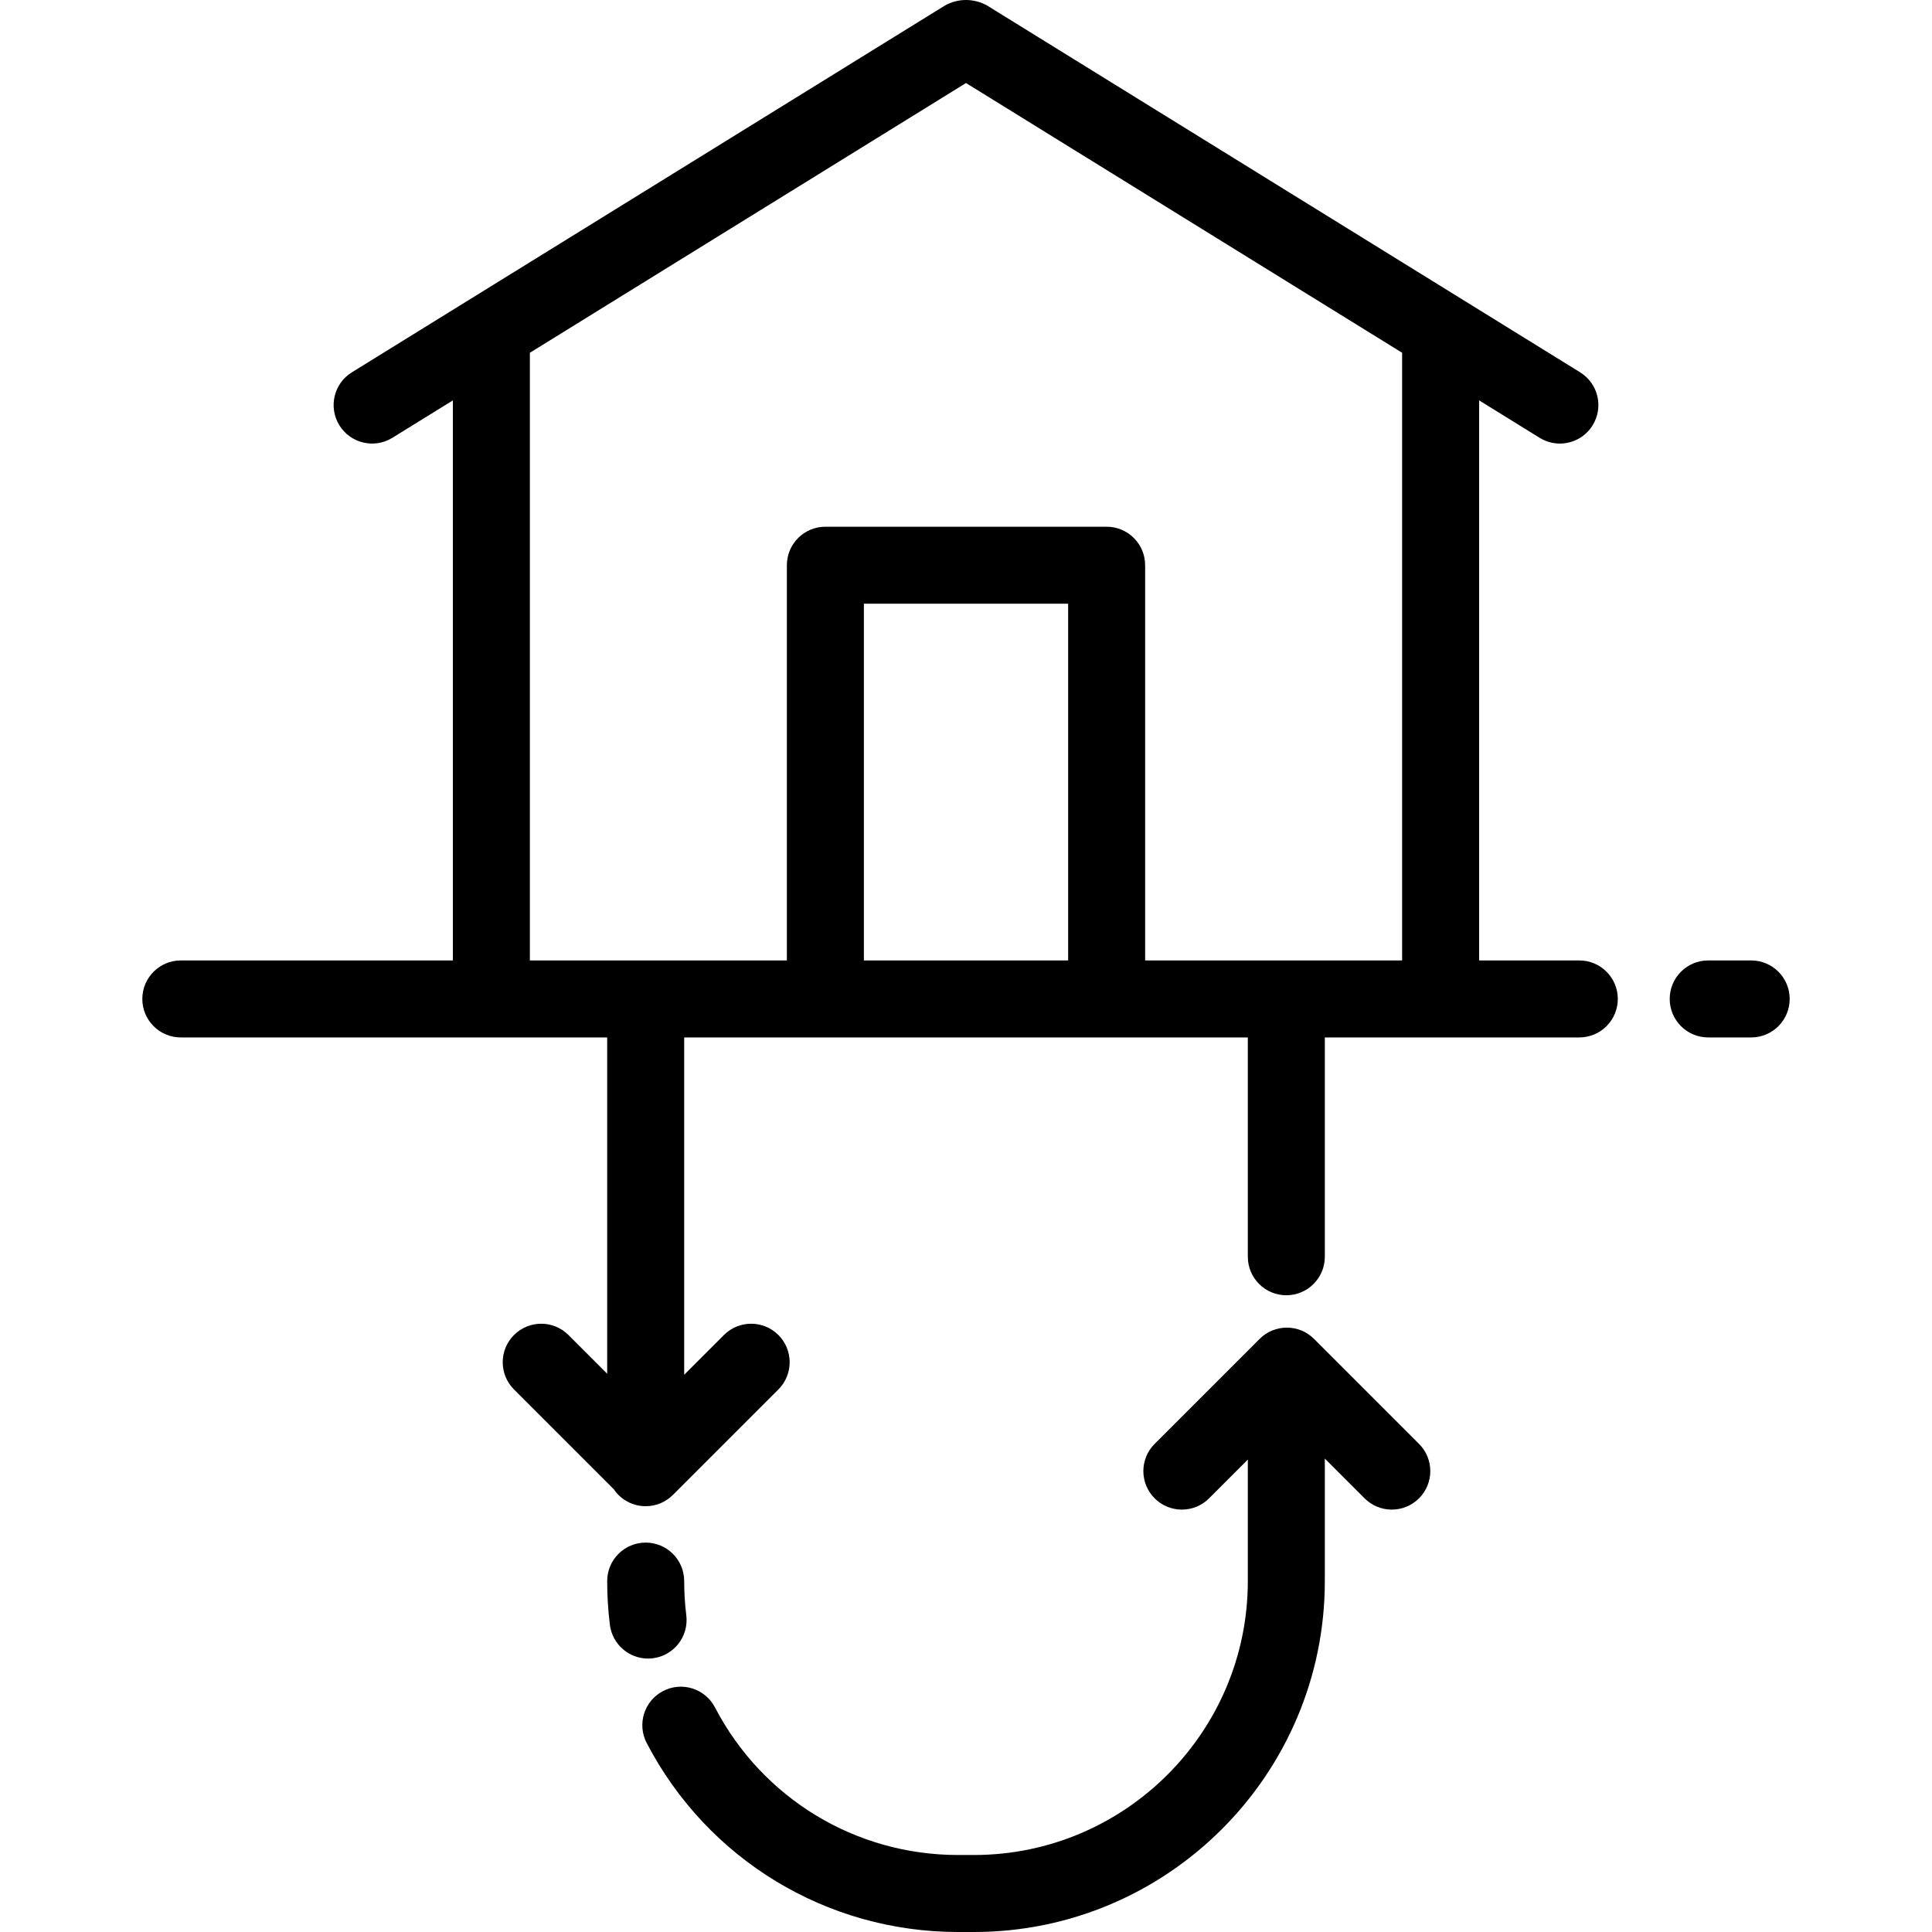
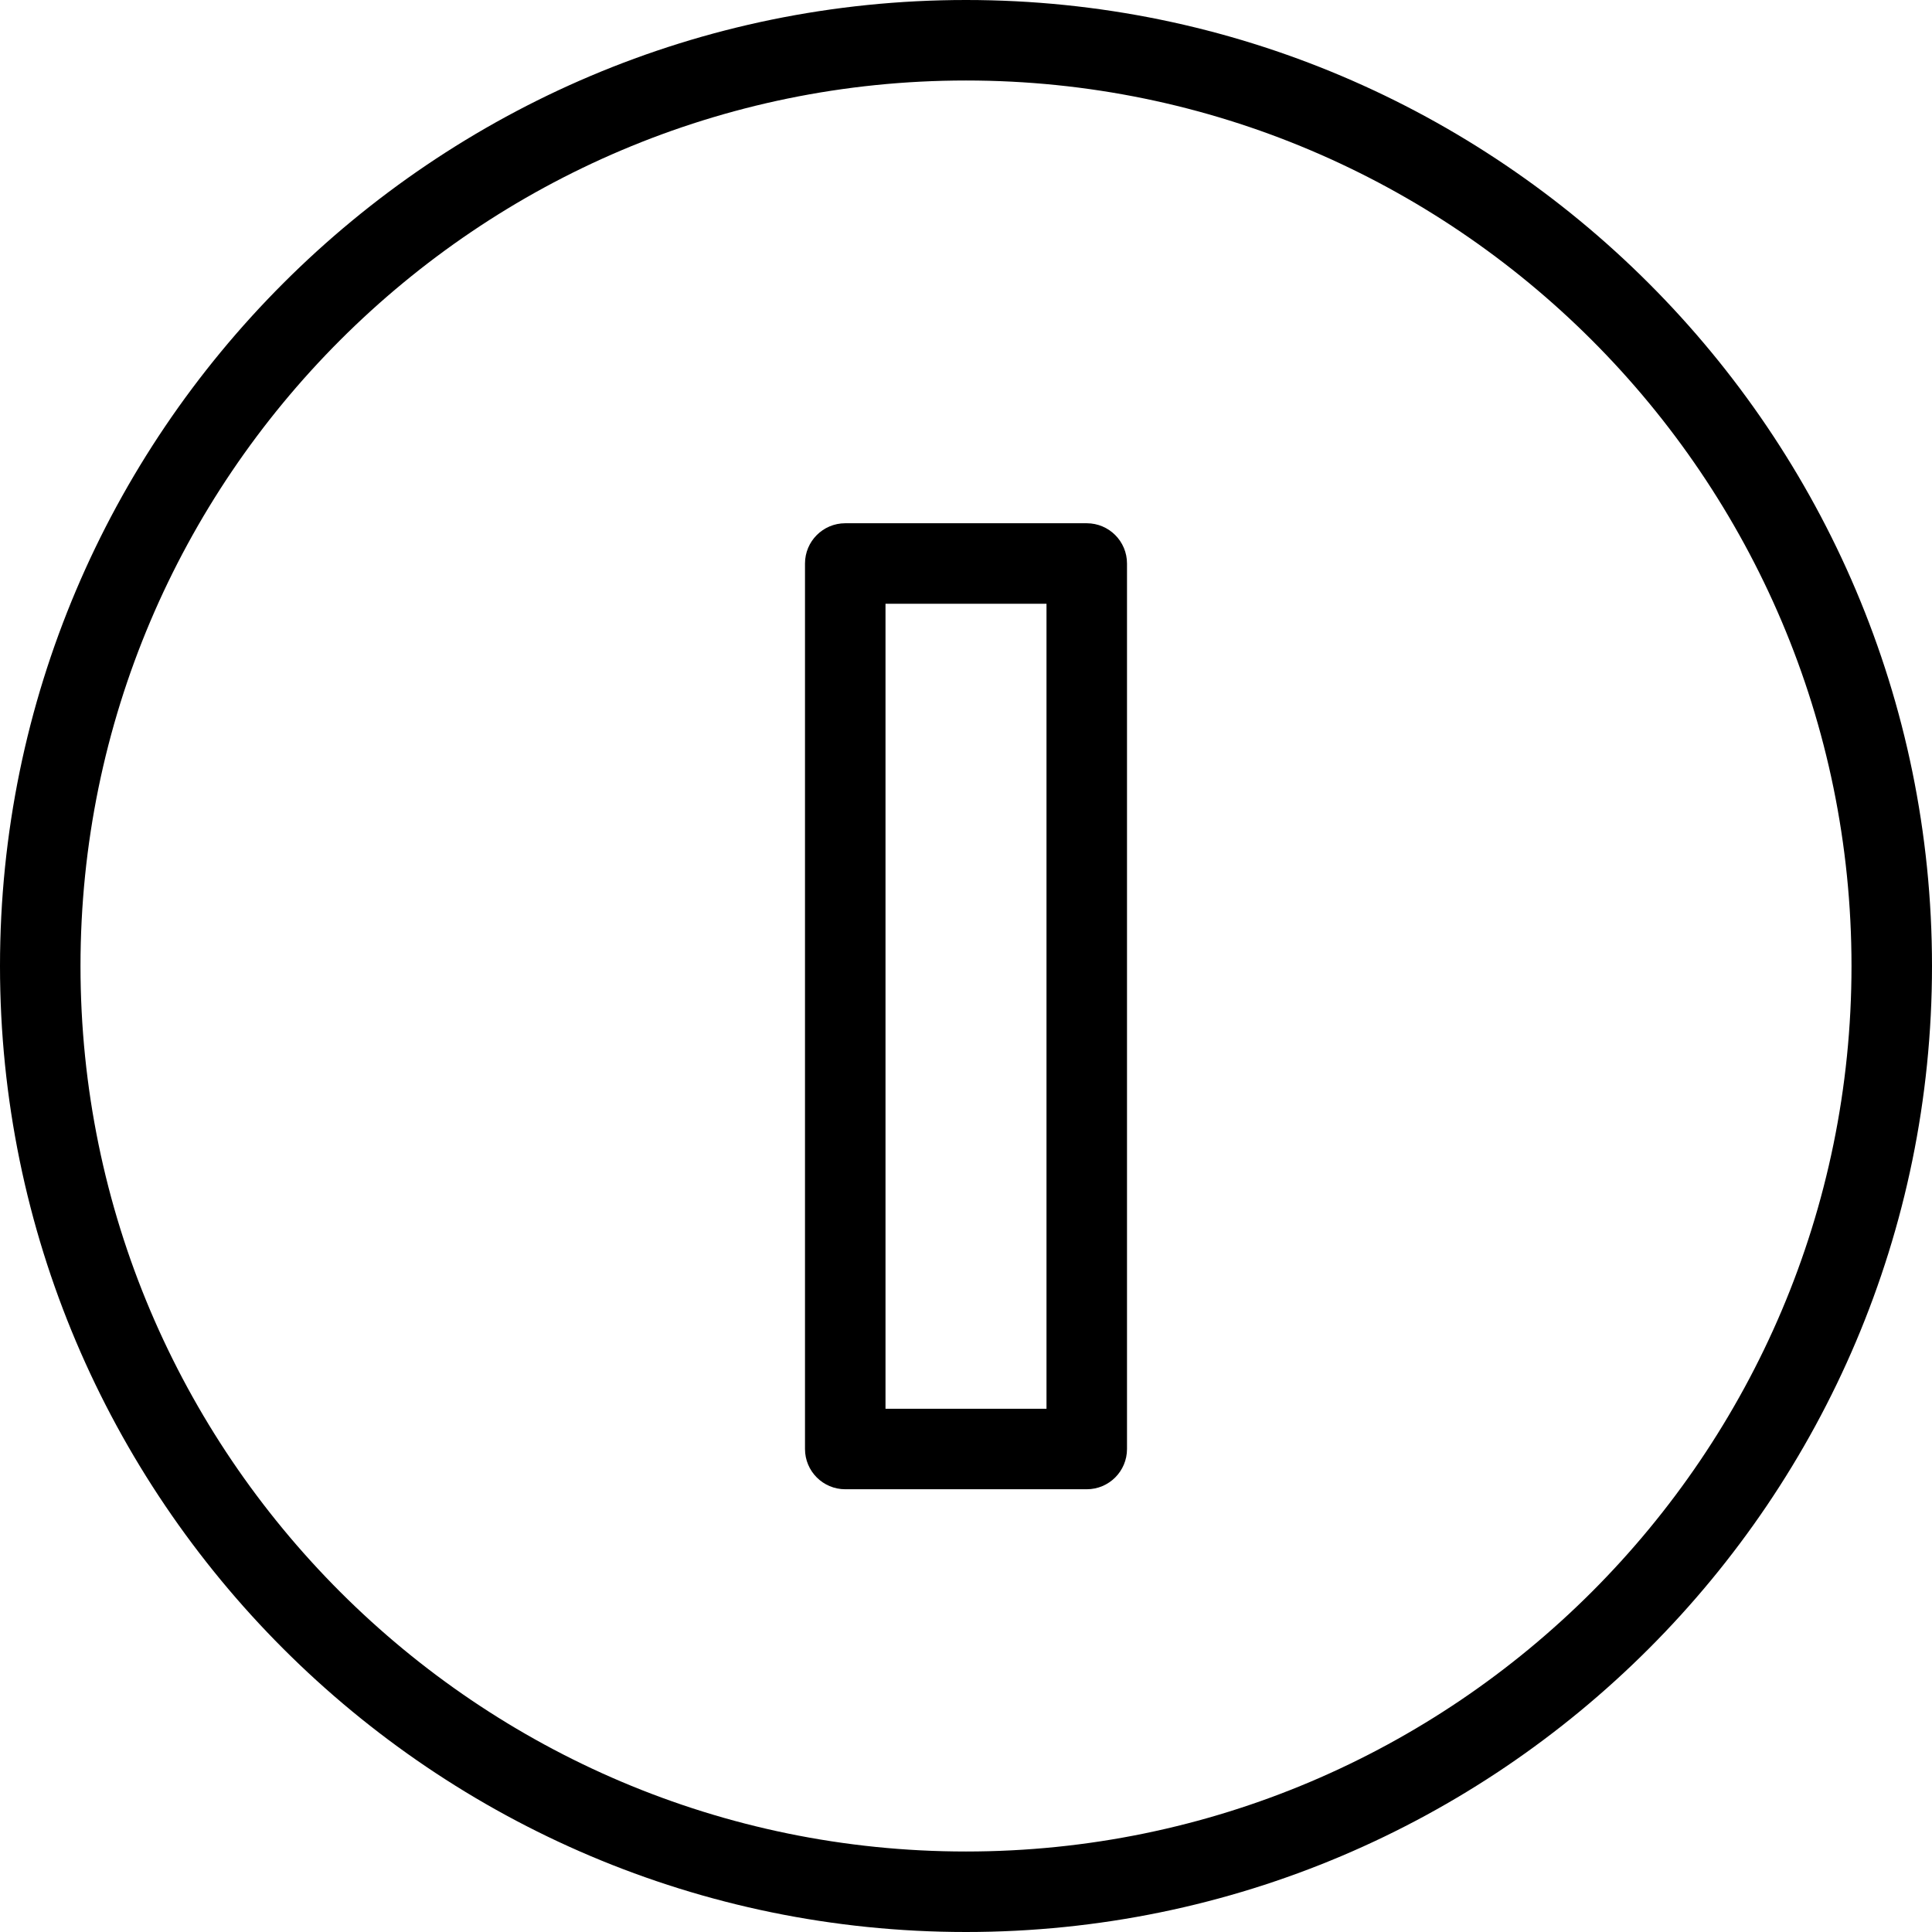
- <svg xmlns="http://www.w3.org/2000/svg" version="1.1" id="Layer_1" x="0px" y="0px" viewBox="0 0 501.806 501.806" style="enable-background:new 0 0 501.806 501.806;" xml:space="preserve">
+ <svg xmlns="http://www.w3.org/2000/svg" version="1.1" id="Layer_1" x="0px" y="0px" viewBox="0 0 512 512" style="enable-background:new 0 0 512 512;" xml:space="preserve">
  <g>
    <g>
      <g>
-         <path d="M454.842,249.459h-11.161c-5.522,0-10,4.477-10,10s4.478,10,10,10h11.161c5.522,0,10-4.477,10-10     S460.365,249.459,454.842,249.459z" />
-         <path d="M410.199,249.458H384.18V103.994l15.714,9.719c1.639,1.013,3.455,1.497,5.25,1.497c3.351,0,6.623-1.683,8.515-4.741     c2.905-4.697,1.452-10.86-3.245-13.765L256.368,1.427c-3.448-1.903-7.481-1.903-10.928,0L91.394,96.703     c-4.697,2.905-6.15,9.068-3.245,13.765c2.905,4.697,9.069,6.151,13.765,3.245l15.714-9.719v145.464H46.965     c-5.522,0-10,4.477-10,10s4.478,10,10,10h110.741v0.001v87.348l-10.061-10.06c-3.906-3.905-10.236-3.905-14.143,0     c-3.905,3.905-3.905,10.237,0,14.142l25.905,25.904c1.796,2.666,4.843,4.42,8.299,4.42c2.794,0,5.318-1.149,7.133-2.997     c0.023-0.022,0.048-0.041,0.07-0.063l27.263-27.263c3.905-3.905,3.905-10.237,0-14.143c-3.906-3.905-10.236-3.905-14.143,0     l-10.323,10.323v-87.612h146.396v56.964c0,5.523,4.478,10,10,10c5.522,0,10-4.477,10-10v-56.964h66.097c5.522,0,10-4.477,10-10     S415.721,249.458,410.199,249.458z M277.431,249.459h-53.053v-92.651h53.053V249.459z M364.179,249.458h-30.077v0.001H297.43     V146.808c0-5.523-4.478-10-10-10h-73.053c-5.522,0-10,4.477-10,10v102.651h-36.672h-30.078V91.624l113.276-70.06l113.276,70.06     V249.458z" />
-         <path d="M169.567,430.706c5.48-0.683,9.37-5.679,8.687-11.16c-0.363-2.92-0.548-5.909-0.548-8.884c0-5.523-4.478-10-10-10     c-5.522,0-10,4.477-10,10c0,3.799,0.236,7.62,0.702,11.357c0.63,5.061,4.938,8.765,9.91,8.765     C168.73,430.783,169.148,430.758,169.567,430.706z" />
-         <path d="M341.305,347.761c-3.906-3.905-10.236-3.904-14.143,0l-27.263,27.263c-3.905,3.905-3.905,10.237,0,14.143     c3.906,3.905,10.236,3.905,14.143,0l10.06-10.06v31.555c0,39.229-31.915,71.144-71.144,71.144h-4.109     c-26.635,0-50.83-14.688-63.146-38.333c-2.552-4.898-8.587-6.802-13.488-4.25c-4.898,2.551-6.801,8.59-4.25,13.488     c15.772,30.283,46.766,49.095,80.884,49.095h4.109c50.257,0,91.144-40.887,91.144-91.144v-31.819l10.324,10.324     c1.953,1.953,4.512,2.929,7.071,2.929s5.118-0.977,7.071-2.929c3.905-3.905,3.905-10.237,0-14.142L341.305,347.761z" />
+         <path d="M256,0C114.848,0,0,114.848,0,256s114.848,256,256,256s256-114.848,256-256S397.152,0,256,0z M256,490.667     C126.603,490.667,21.333,385.397,21.333,256S126.603,21.333,256,21.333S490.667,126.603,490.667,256S385.397,490.667,256,490.667     z" />
+         <path d="M288,138.667h-64c-5.891,0-10.667,4.776-10.667,10.667V384c0,5.891,4.776,10.667,10.667,10.667h64     c5.891,0,10.667-4.776,10.667-10.667V149.333C298.667,143.442,293.891,138.667,288,138.667z M277.333,373.333h-42.667V160h42.667     V373.333z" />
      </g>
    </g>
  </g>
  <g>
</g>
  <g>
</g>
  <g>
</g>
  <g>
</g>
  <g>
</g>
  <g>
</g>
  <g>
</g>
  <g>
</g>
  <g>
</g>
  <g>
</g>
  <g>
</g>
  <g>
</g>
  <g>
</g>
  <g>
</g>
  <g>
</g>
</svg>
